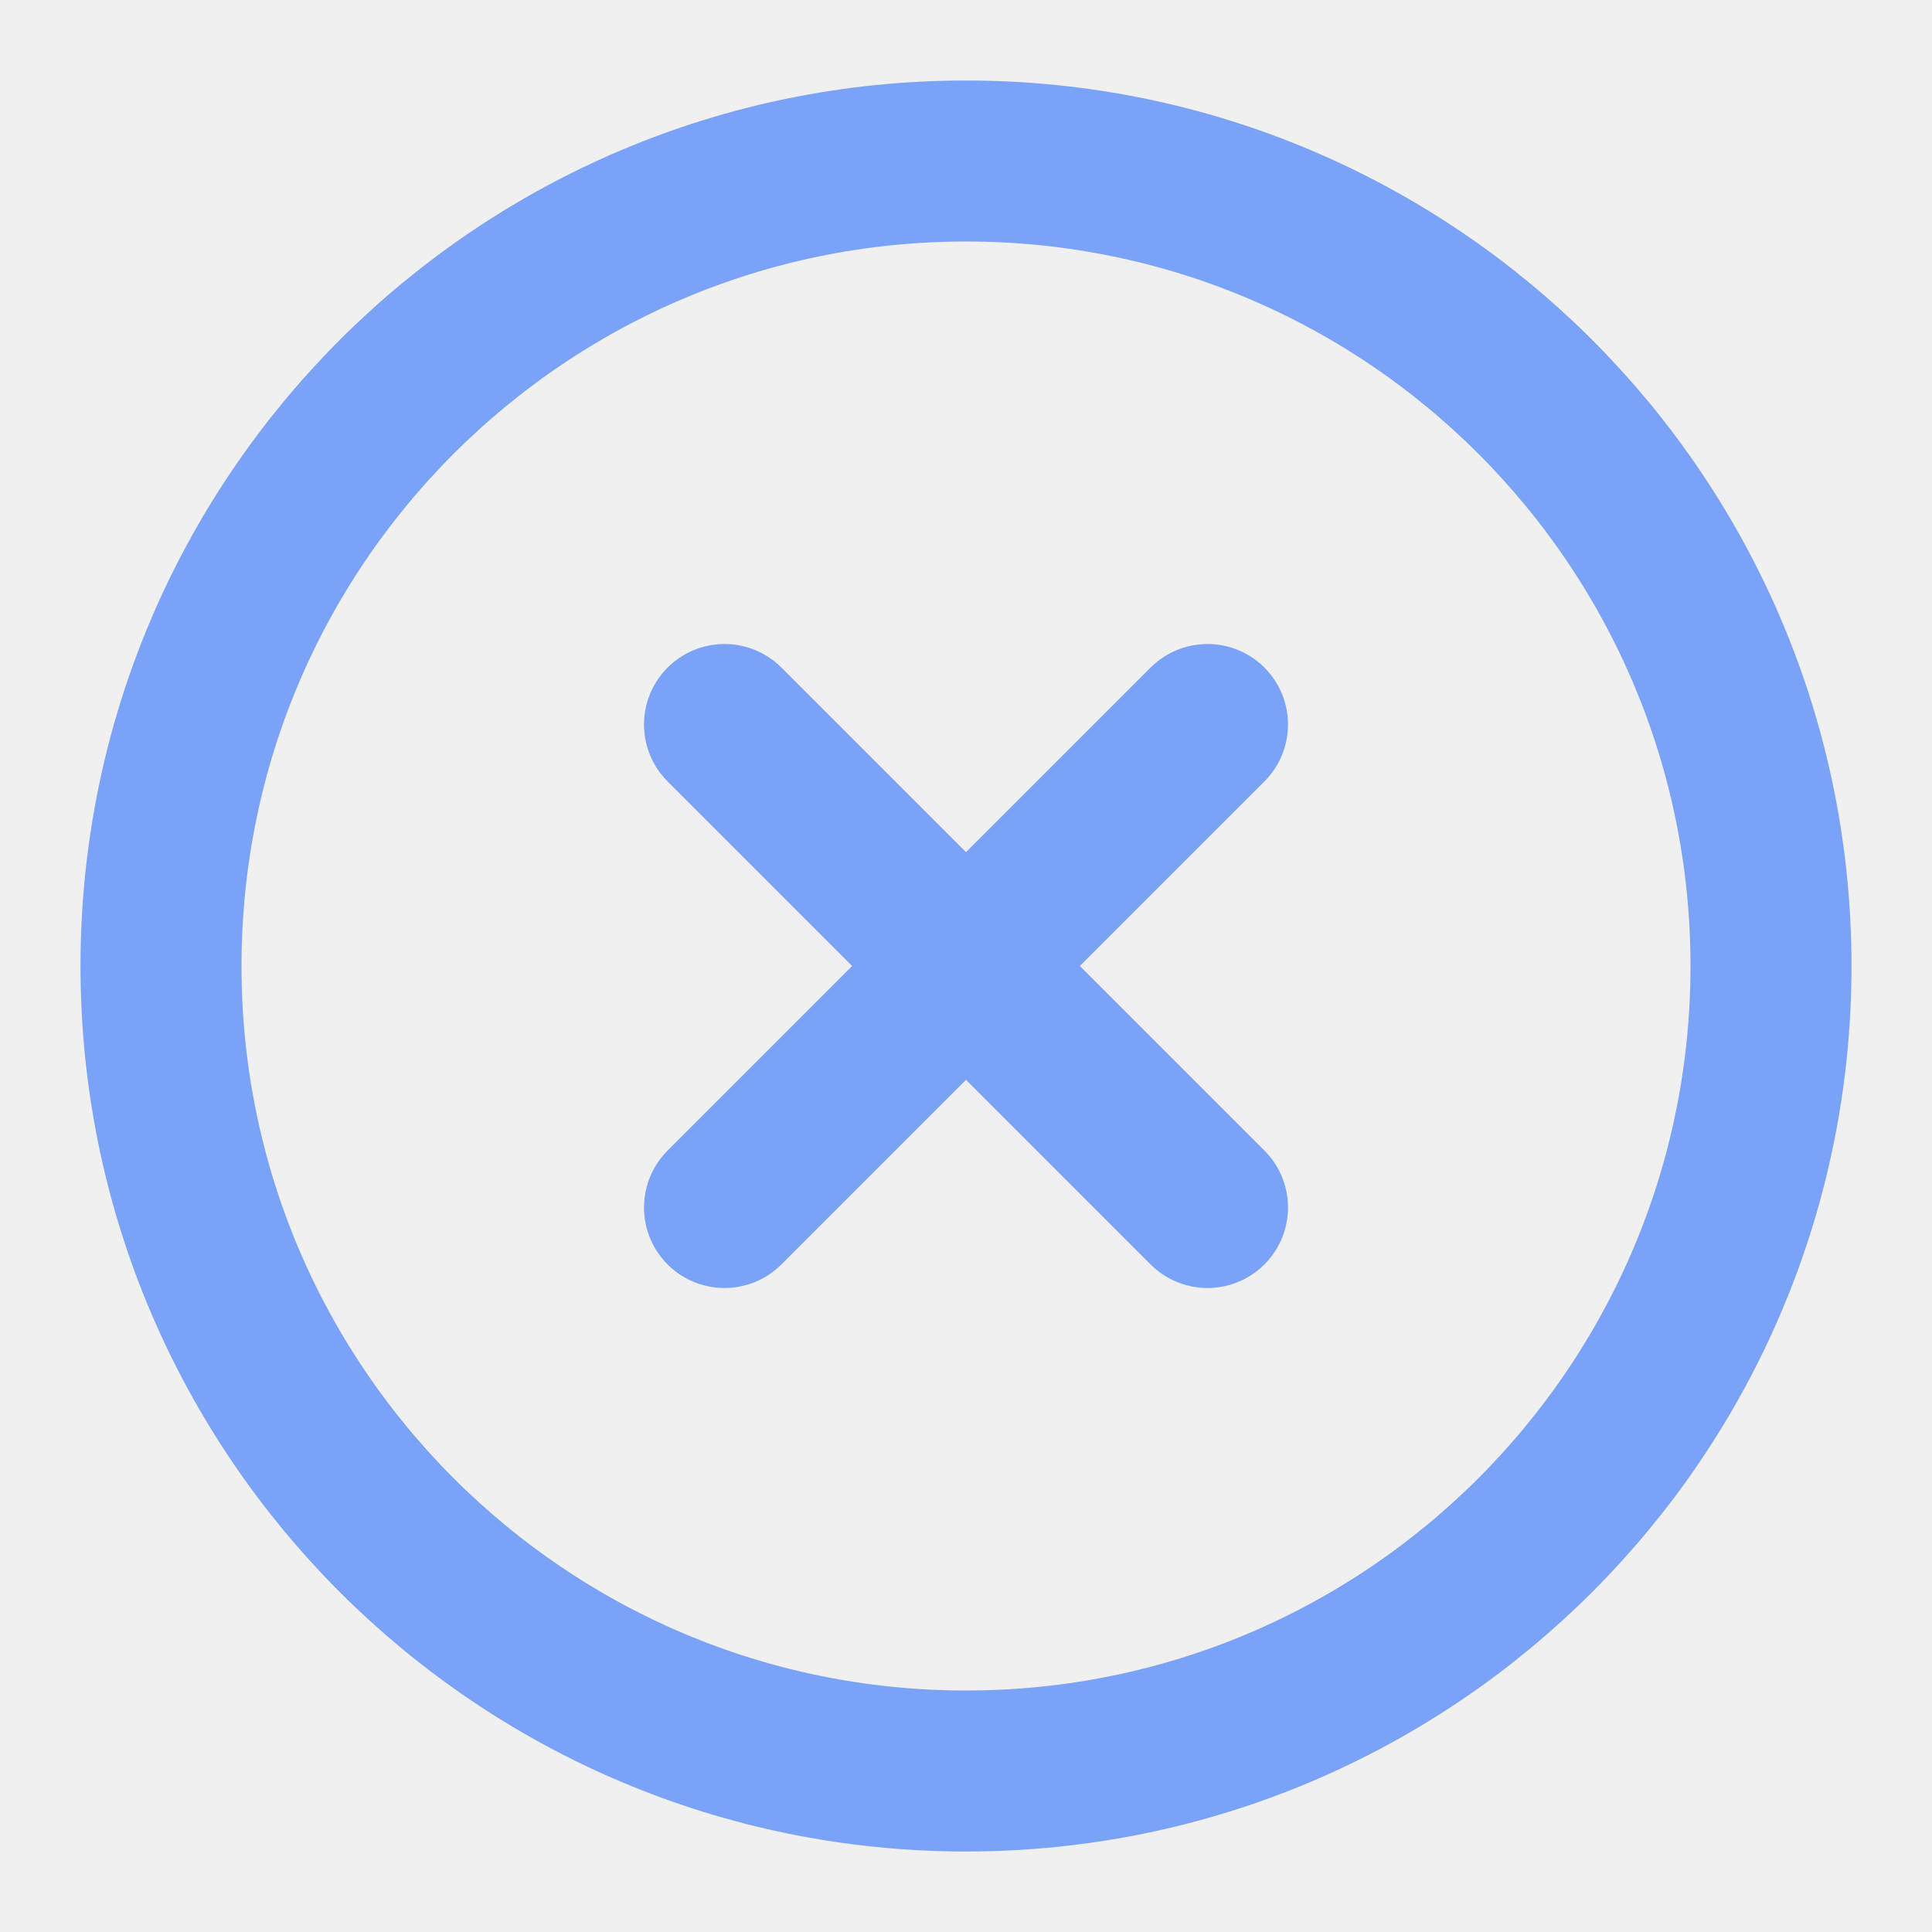
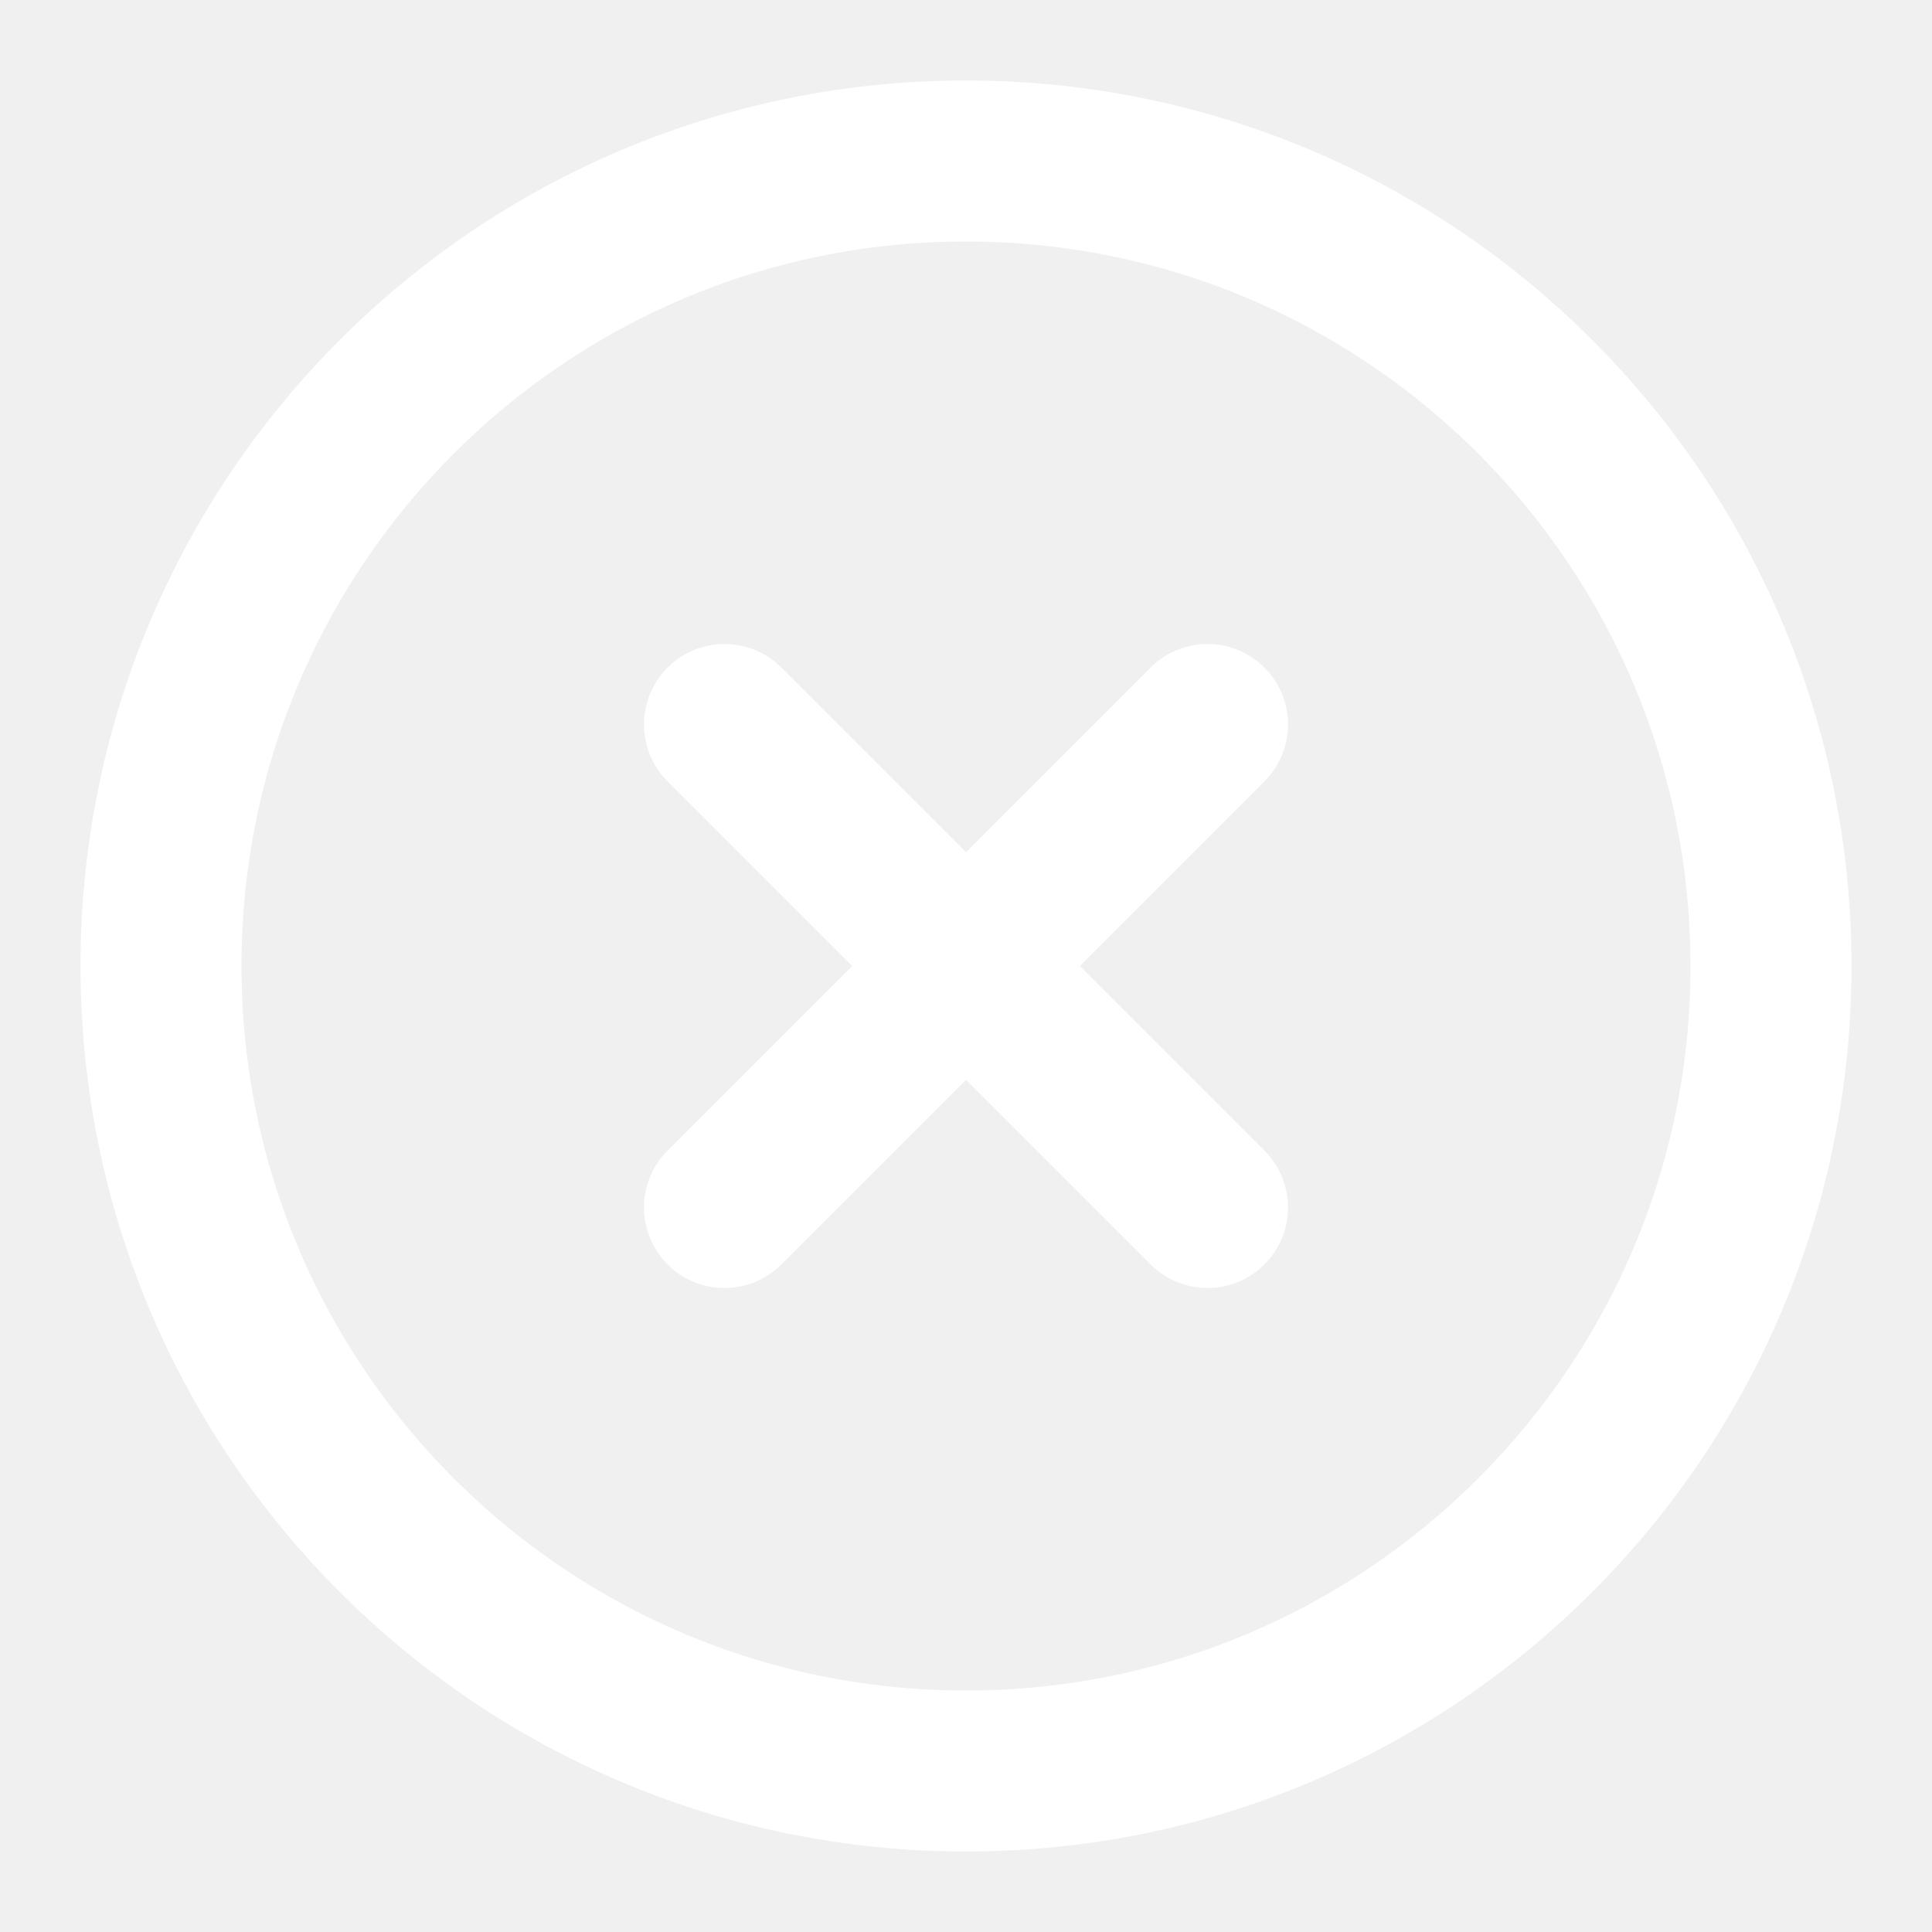
- <svg xmlns="http://www.w3.org/2000/svg" width="24" height="24" viewBox="0 0 24 24" fill="none" stroke="#7AA2F7" stroke-width="2" stroke-linecap="round" stroke-linejoin="round">
+ <svg xmlns="http://www.w3.org/2000/svg" width="24" height="24" viewBox="0 0 24 24" fill="none" stroke="#FFFFFF" stroke-width="2" stroke-linecap="round" stroke-linejoin="round">
  <circle cx="12" cy="12" r="10" />
  <path d="m15 9-6 6" />
  <path d="m9 9 6 6" />
</svg>
